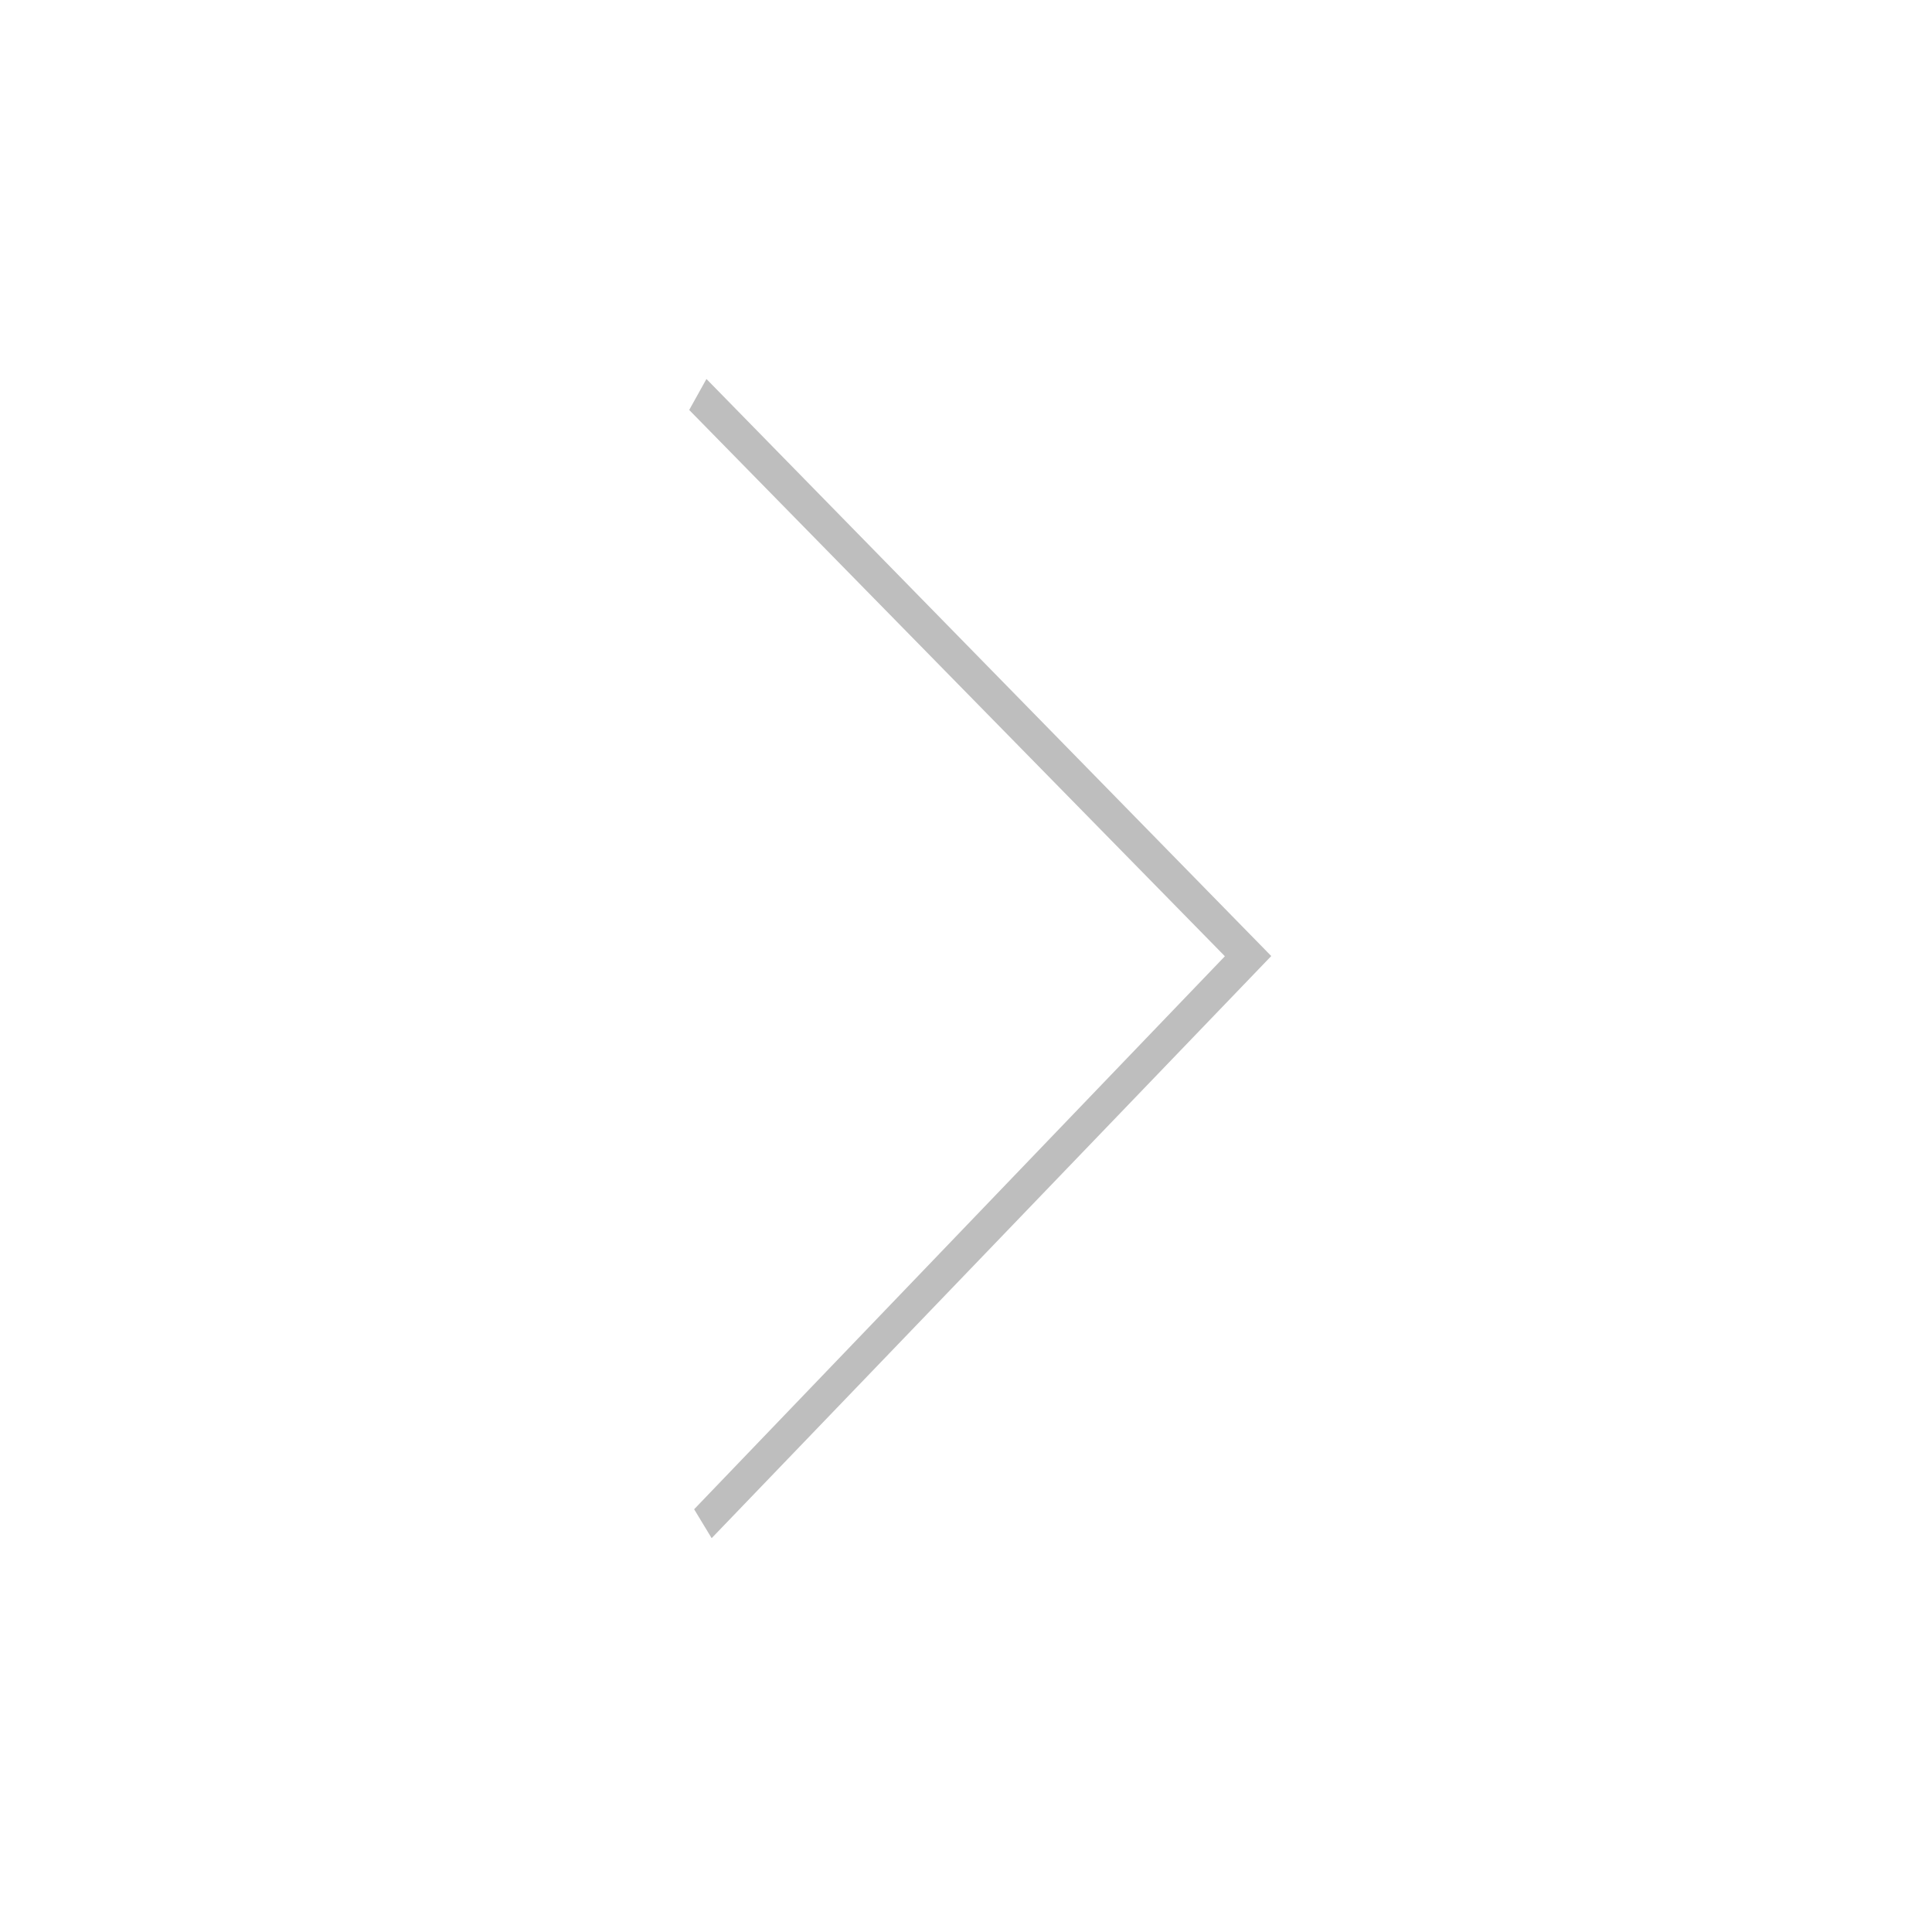
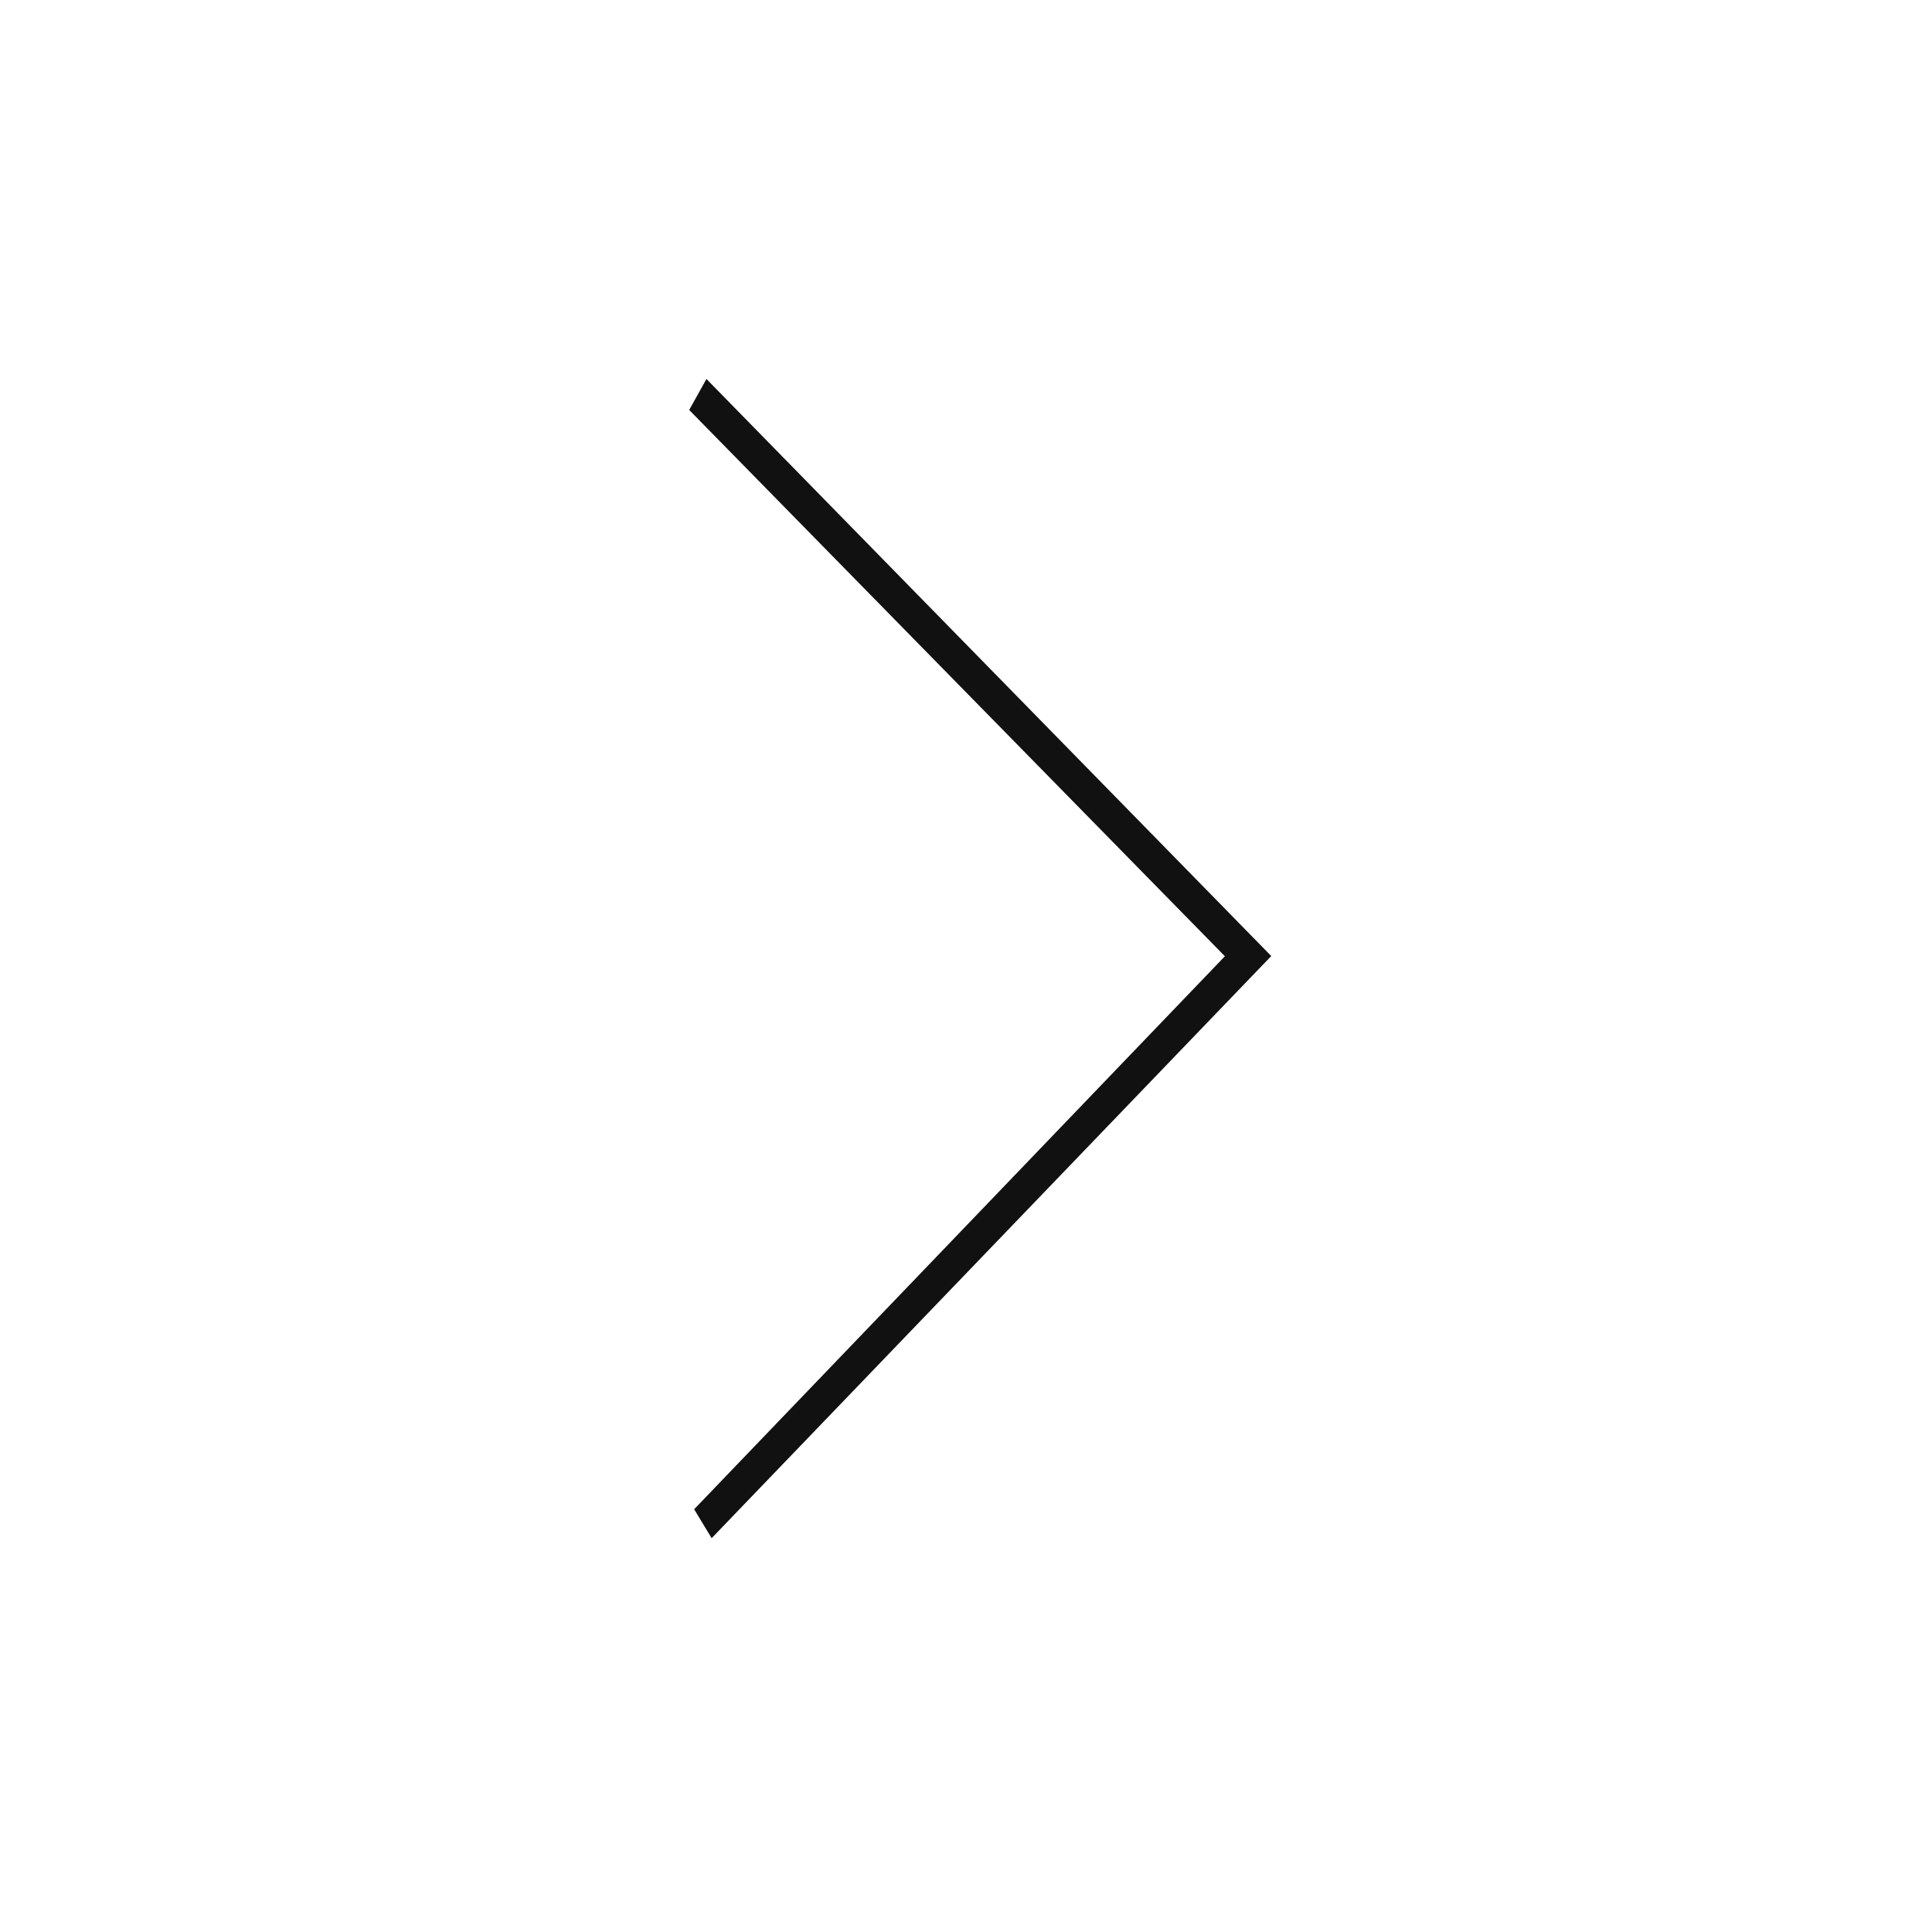
<svg xmlns="http://www.w3.org/2000/svg" width="100" height="100">
  <g>
    <rect fill="none" id="canvas_background" height="402" width="582" y="-1" x="-1" />
  </g>
  <g>
-     <polygon transform="rotate(89.74265 50.8,49.55207) " id="svg_1" points="22.4,64.552 50.8,36.952 79.3,64.552 80.8,63.652 50.8,34.552 20.8,63.652 22.4,64.552 " fill="#bebebe" />
+     <polygon transform="rotate(89.74265 50.8,49.55207) " id="svg_1" points="22.4,64.552 50.8,36.952 79.3,64.552 80.8,63.652 50.8,34.552 20.8,63.652 22.4,64.552 " fill="#111" />
  </g>
</svg>
